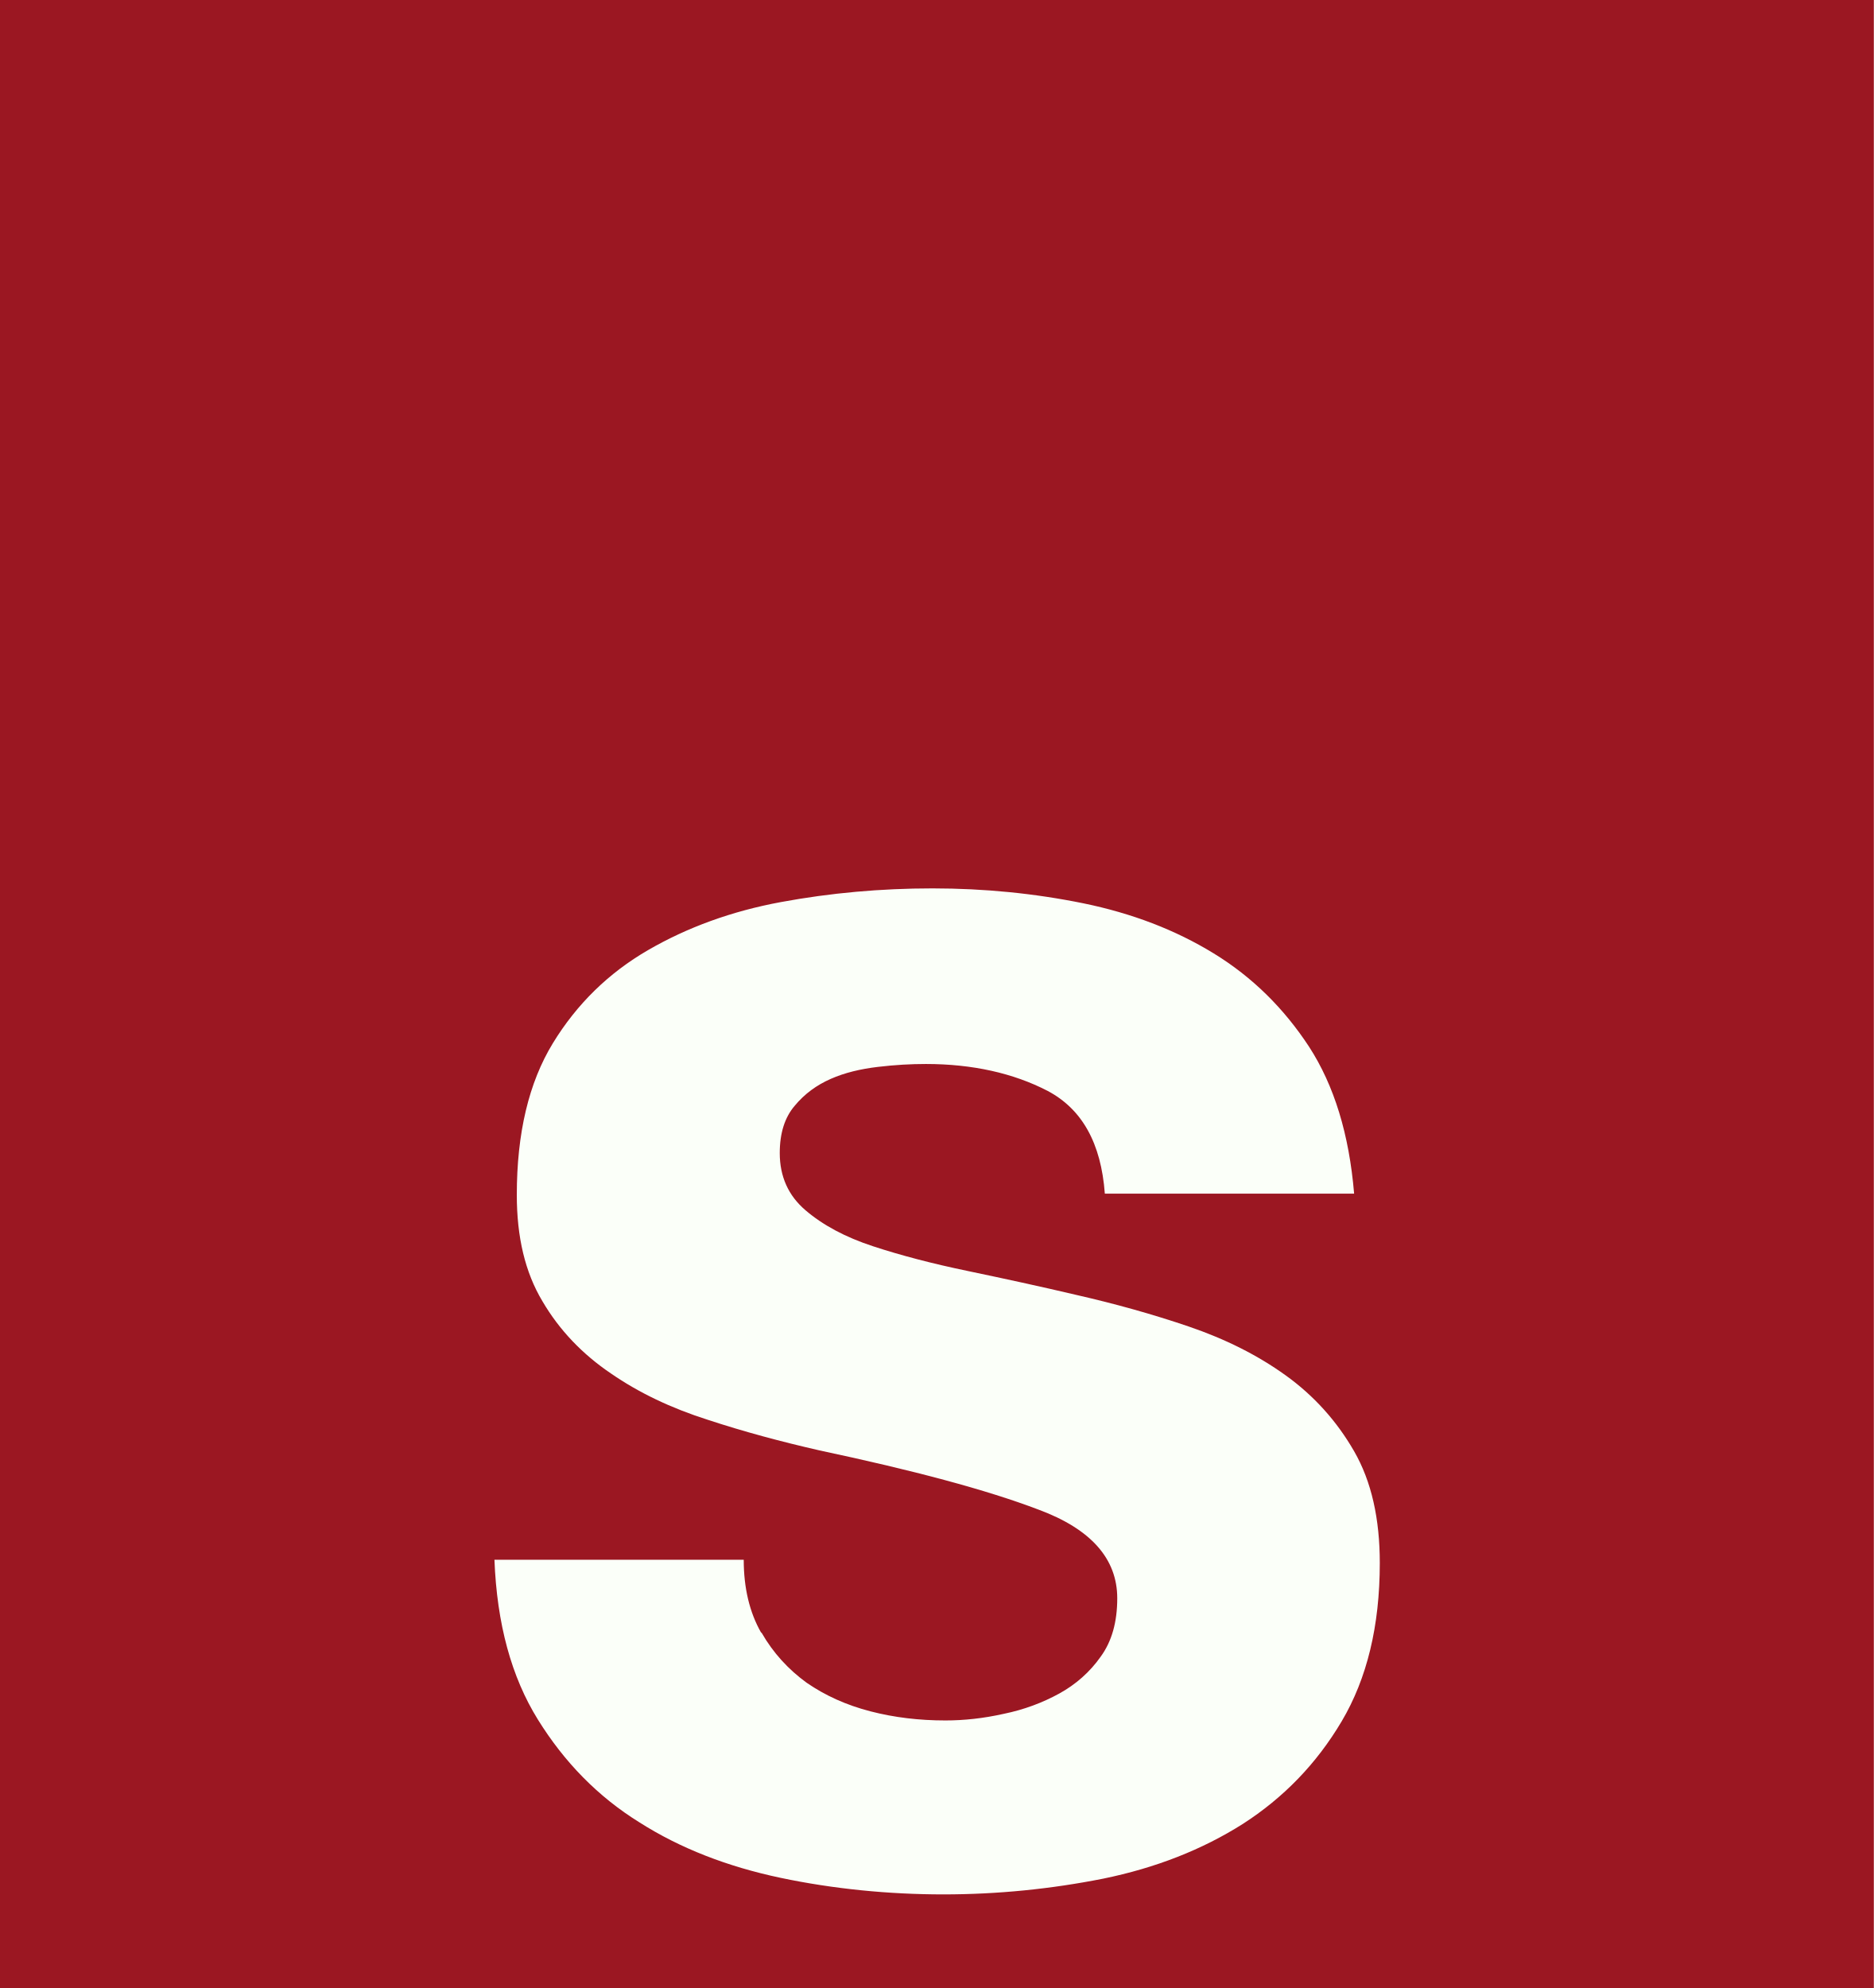
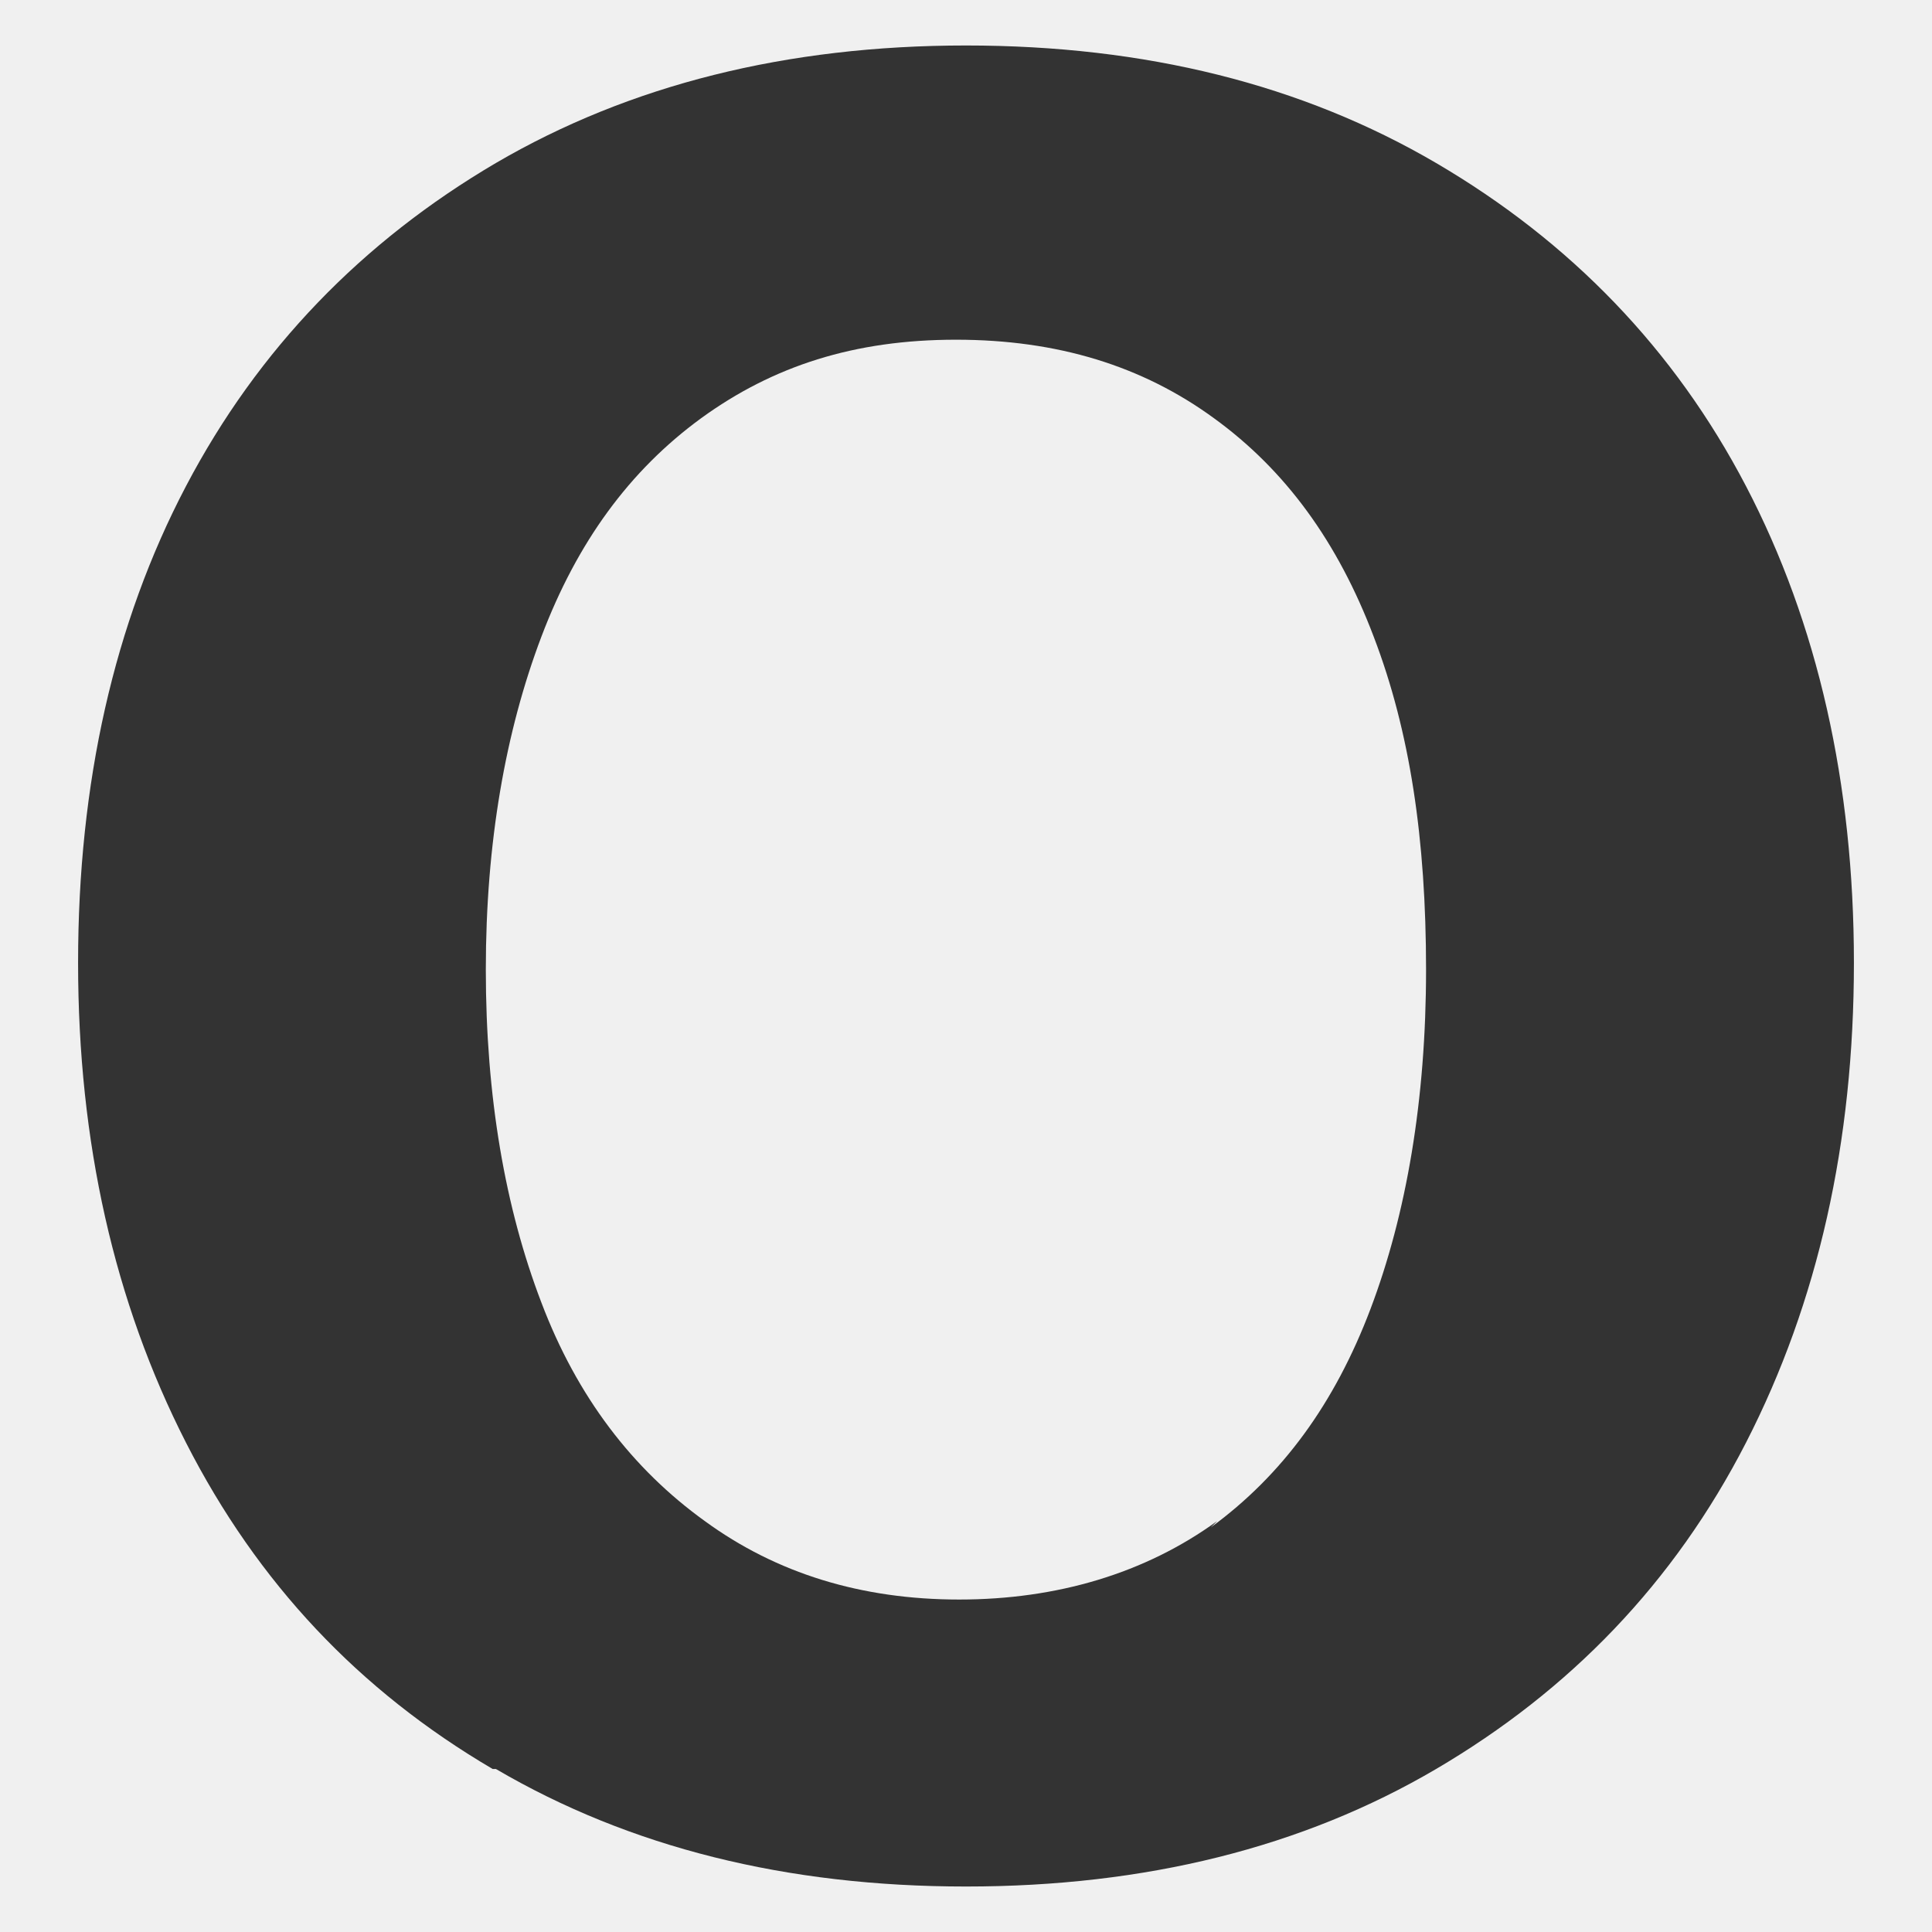
- <svg xmlns="http://www.w3.org/2000/svg" viewBox="0 0 45.25 48">
-   <defs>
-     <style>.d{fill:#fbfff9;}.e{fill:#9b1722;}</style>
-   </defs>
-   <g id="a" />
-   <g id="b">
-     <g id="c">
-       <g>
-         <rect class="e" width="45.25" height="48" />
-         <path class="d" d="M18.39,39.42c.28,.49,.65,.89,1.09,1.21,.45,.31,.96,.54,1.54,.69,.58,.15,1.18,.22,1.81,.22,.45,0,.92-.05,1.41-.16,.49-.1,.94-.27,1.34-.49,.4-.22,.74-.52,1-.89,.27-.37,.4-.84,.4-1.41,0-.95-.63-1.67-1.9-2.14-1.26-.48-3.03-.95-5.29-1.43-.92-.21-1.82-.45-2.7-.74-.88-.28-1.66-.65-2.34-1.12-.68-.46-1.24-1.04-1.65-1.74-.42-.7-.62-1.55-.62-2.57,0-1.49,.29-2.71,.87-3.66,.58-.95,1.35-1.7,2.3-2.25,.95-.55,2.02-.94,3.21-1.16,1.19-.22,2.41-.33,3.66-.33s2.46,.12,3.64,.36c1.17,.24,2.22,.64,3.15,1.21s1.69,1.32,2.3,2.25c.61,.94,.97,2.12,1.09,3.55h-6.02c-.09-1.22-.55-2.04-1.38-2.48-.83-.43-1.82-.65-2.94-.65-.36,0-.74,.02-1.16,.07s-.8,.14-1.14,.29c-.34,.15-.63,.36-.87,.65-.24,.28-.36,.66-.36,1.14,0,.57,.21,1.03,.62,1.38,.42,.36,.96,.65,1.63,.87,.67,.22,1.43,.42,2.3,.6,.86,.18,1.74,.37,2.63,.58,.92,.21,1.82,.46,2.7,.76,.88,.3,1.66,.69,2.34,1.18,.68,.49,1.23,1.1,1.65,1.83,.42,.73,.62,1.63,.62,2.7,0,1.52-.31,2.79-.92,3.82-.61,1.03-1.41,1.85-2.39,2.48-.98,.62-2.1,1.06-3.37,1.32-1.26,.25-2.55,.38-3.86,.38s-2.65-.13-3.93-.4c-1.28-.27-2.42-.71-3.41-1.34-1-.62-1.81-1.45-2.45-2.48-.64-1.03-.99-2.31-1.05-3.86h6.02c0,.68,.14,1.27,.42,1.76Z" />
-       </g>
-     </g>
-   </g>
+ <svg xmlns="http://www.w3.org/2000/svg" viewBox="0 0 48 48">
+   <style>
+         path {fill:#333}
+ 		@media (prefers-color-scheme:dark){path{fill:#fff}}
+ 	</style>
+   <path d="M12.24 43.95C8.92 42 6.4 39.33 4.62 35.84s-2.68-7.46-2.68-11.92.89-8.43 2.68-11.84S9 6 12.32 4.05C15.64 2.11 19.54 1.13 24 1.13s8.35.97 11.68 2.92 5.92 4.62 7.7 8.03 2.68 7.38 2.68 11.84-.89 8.43-2.68 11.92S39 42 35.68 43.95c-3.32 1.95-7.22 2.92-11.68 2.92s-8.35-.97-11.68-2.92h-.08Zm17.84-6c1.78-1.3 3.08-3.08 3.97-5.43.89-2.35 1.38-5.19 1.38-8.43s-.4-5.92-1.3-8.27c-.89-2.35-2.19-4.14-3.97-5.43-1.78-1.3-3.89-1.95-6.41-1.95s-4.54.65-6.33 1.95c-1.78 1.3-3.08 3.08-3.97 5.43-.89 2.35-1.38 5.11-1.38 8.27s.48 5.92 1.38 8.27c.89 2.35 2.27 4.14 4.06 5.43 1.78 1.3 3.89 1.95 6.32 1.95s4.62-.65 6.41-1.95l-.16.16Z" />
</svg>
